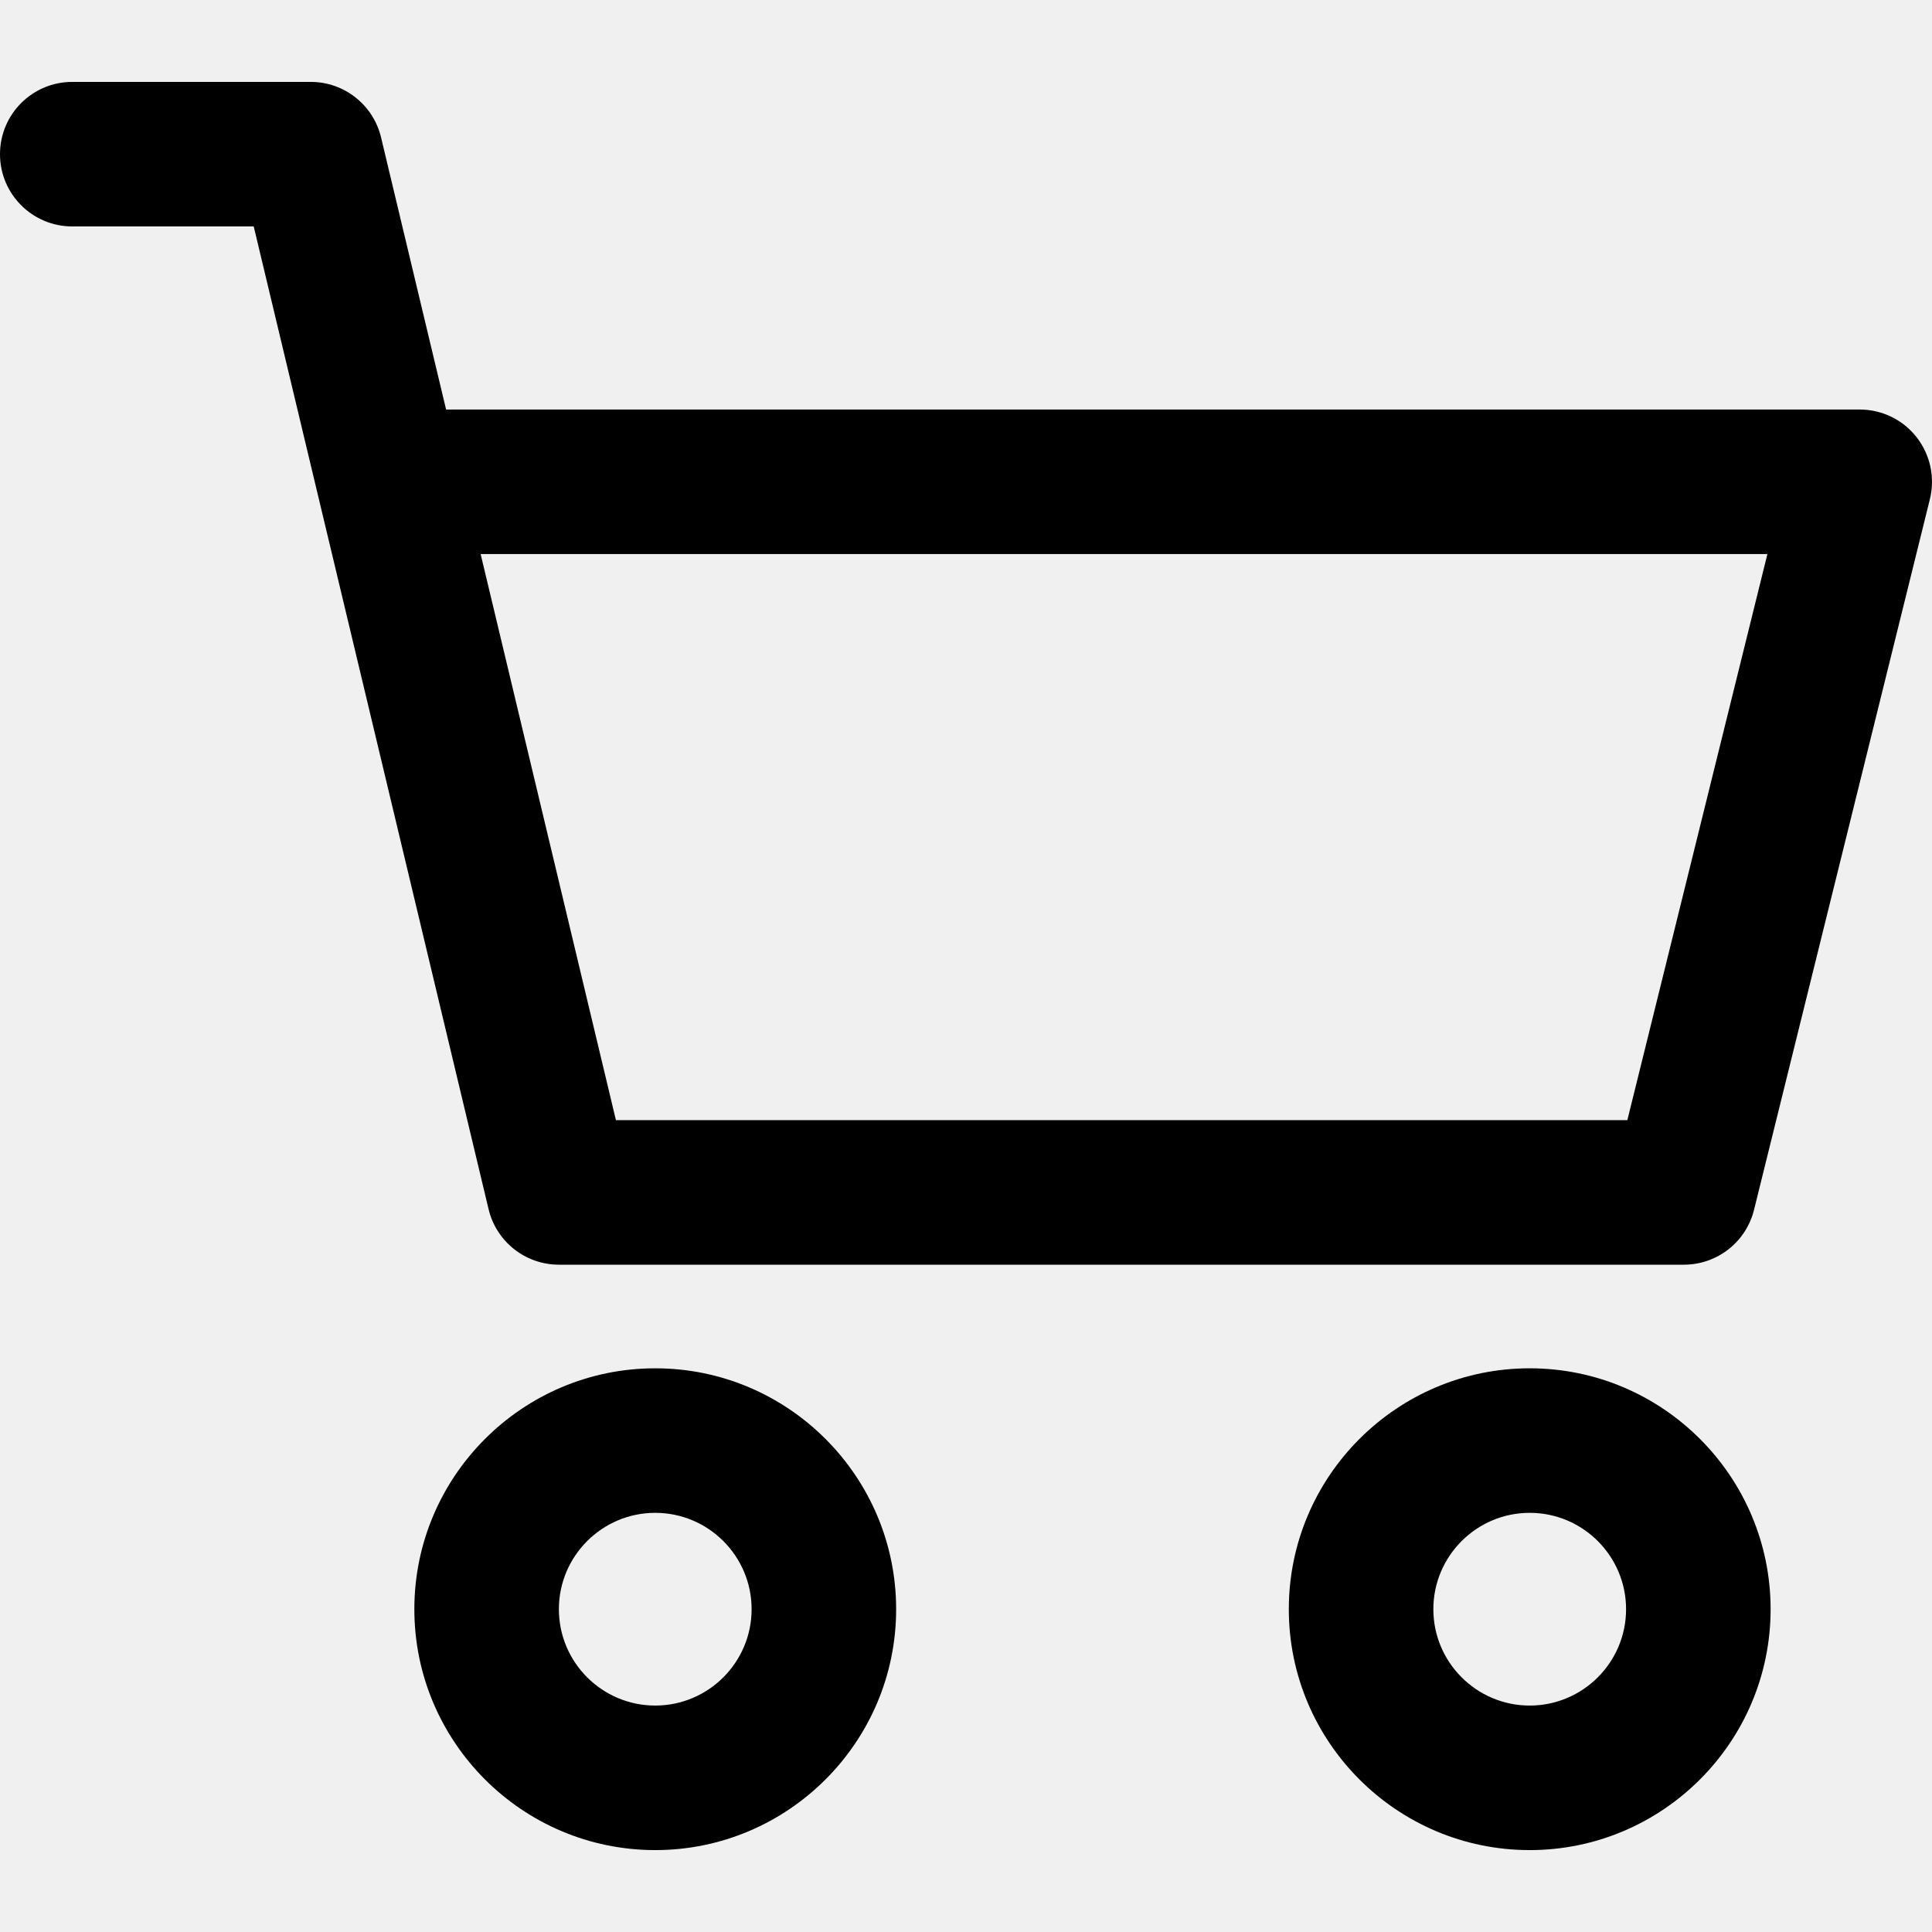
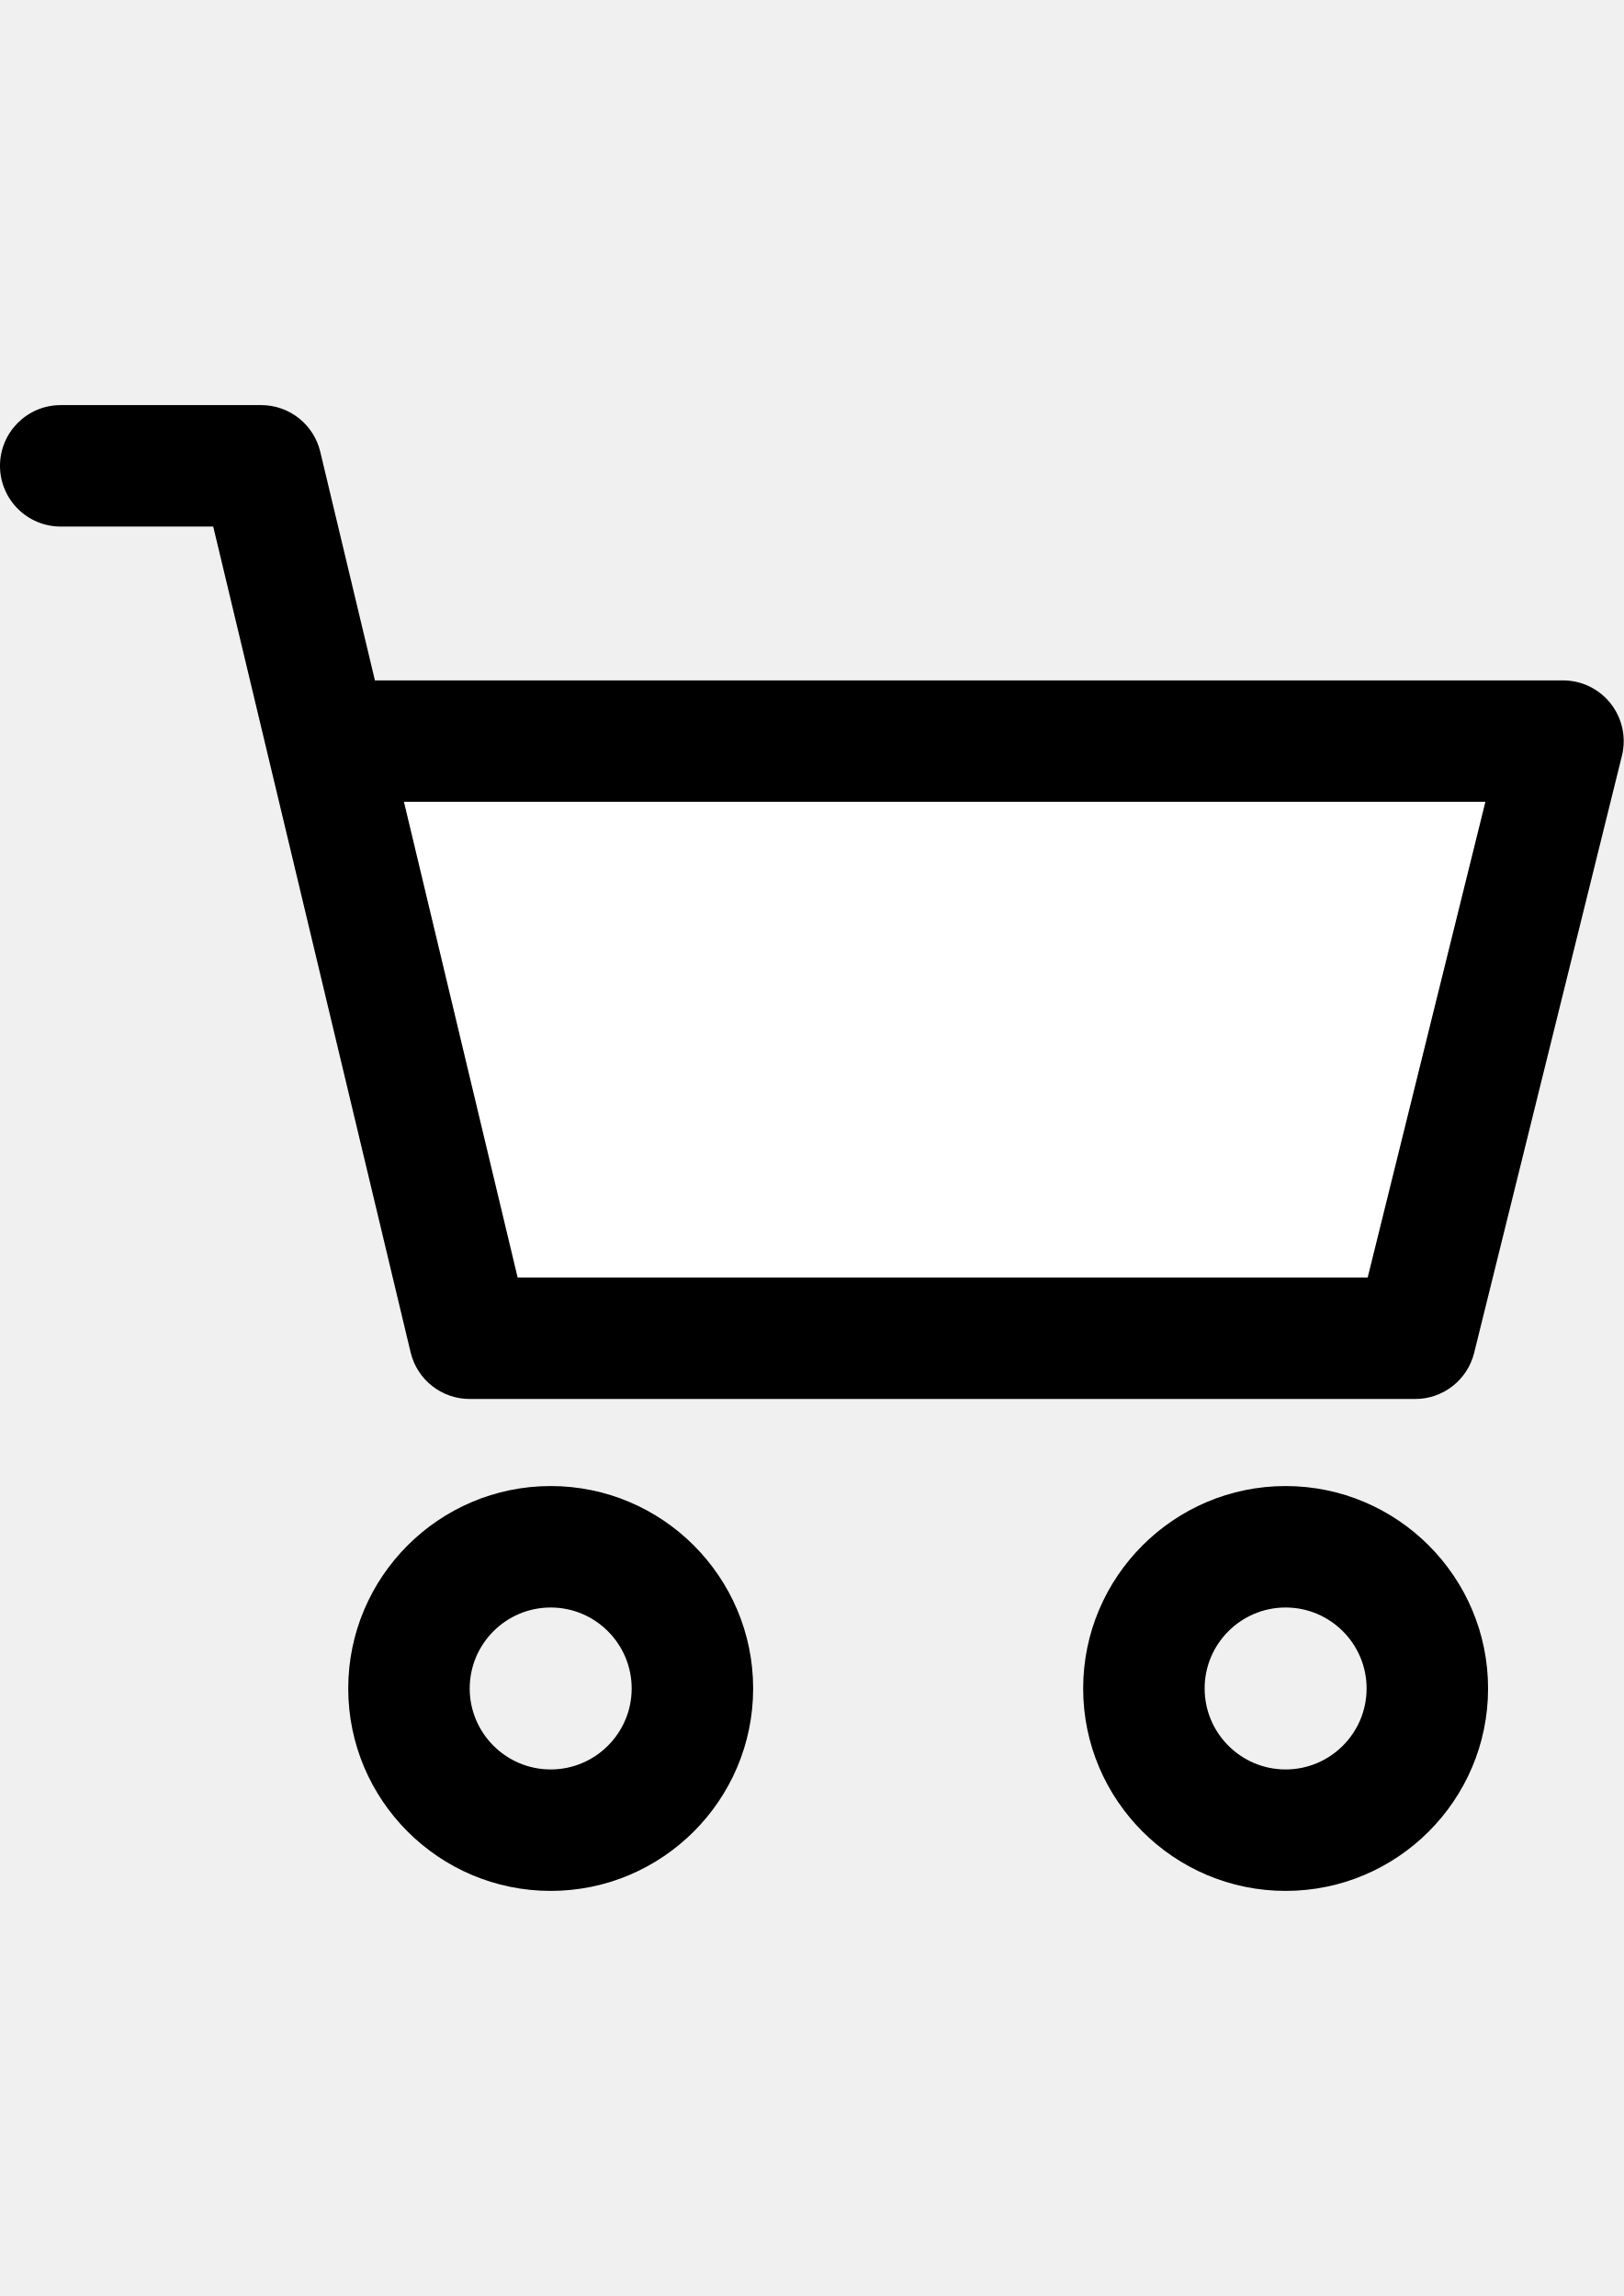
- <svg xmlns="http://www.w3.org/2000/svg" version="1.1" id="Capa_1" x="0px" y="0px" viewBox="0 0 511.997 511.997" style="enable-background:new 0 0 511.997 511.997;" xml:space="preserve">
+ <svg xmlns="http://www.w3.org/2000/svg" version="1.1" id="Capa_1" viewBox="0 0 595.281 841.891" enable-background="new 0 0 595.281 841.891" xml:space="preserve">
  <g>
    <g>
-       <path d="M405.387,362.612c-35.202,0-63.84,28.639-63.84,63.84s28.639,63.84,63.84,63.84s63.84-28.639,63.84-63.84    S440.588,362.612,405.387,362.612z M405.387,451.988c-14.083,0-25.536-11.453-25.536-25.536s11.453-25.536,25.536-25.536    c14.083,0,25.536,11.453,25.536,25.536S419.47,451.988,405.387,451.988z" />
+       <path d="M471.33,544.901c-40.93,0-74.225,33.297-74.225,74.225c0,40.927,33.297,74.224,74.225,74.224    c40.926,0,74.223-33.297,74.223-74.224C545.552,578.198,512.255,544.901,471.33,544.901z M471.33,648.815    c-16.375,0-29.691-13.316-29.691-29.689c0-16.374,13.316-29.69,29.691-29.69c16.373,0,29.689,13.316,29.689,29.69    C501.019,635.499,487.703,648.815,471.33,648.815z" />
    </g>
  </g>
  <g>
    <g>
-       <path d="M507.927,115.875c-3.626-4.641-9.187-7.348-15.079-7.348H118.22l-17.237-72.12c-2.062-8.618-9.768-14.702-18.629-14.702    H19.152C8.574,21.704,0,30.278,0,40.856s8.574,19.152,19.152,19.152h48.085l62.244,260.443    c2.062,8.625,9.768,14.702,18.629,14.702h298.135c8.804,0,16.477-6.001,18.59-14.543l46.604-188.329    C512.849,126.562,511.553,120.516,507.927,115.875z M431.261,296.85H163.227l-35.853-150.019h341.003L431.261,296.85z" />
+       <path d="M590.548,258.029c-4.217-5.396-10.682-8.544-17.531-8.544H137.45l-20.041-83.851    c-2.397-10.021-11.357-17.094-21.659-17.094H22.268C9.969,148.54,0,158.509,0,170.806c0,12.299,9.969,22.268,22.268,22.268h55.906    l72.369,302.808c2.397,10.028,11.357,17.094,21.659,17.094h346.631c10.234,0,19.156-6.978,21.613-16.908l54.186-218.964    C596.271,270.454,594.763,263.425,590.548,258.029z" />
    </g>
  </g>
  <g>
    <g>
-       <path d="M173.646,362.612c-35.202,0-63.84,28.639-63.84,63.84s28.639,63.84,63.84,63.84s63.84-28.639,63.84-63.84    S208.847,362.612,173.646,362.612z M173.646,451.988c-14.083,0-25.536-11.453-25.536-25.536s11.453-25.536,25.536-25.536    s25.536,11.453,25.536,25.536S187.729,451.988,173.646,451.988z" />
+       <path d="M201.892,544.901c-40.928,0-74.225,33.297-74.225,74.225c0,40.927,33.297,74.224,74.225,74.224    c40.927,0,74.224-33.297,74.224-74.224C276.116,578.198,242.819,544.901,201.892,544.901z M201.892,648.815    c-16.374,0-29.69-13.316-29.69-29.689c0-16.374,13.316-29.69,29.69-29.69c16.374,0,29.689,13.316,29.689,29.69    C231.582,635.499,218.266,648.815,201.892,648.815z" />
    </g>
  </g>
-   <g>
- </g>
-   <g>
- </g>
-   <g>
- </g>
-   <g>
- </g>
-   <g>
- </g>
-   <g>
- </g>
-   <g>
- </g>
-   <g>
- </g>
-   <g>
- </g>
-   <g>
- </g>
-   <g>
- </g>
-   <g>
- </g>
-   <g>
- </g>
-   <g>
- </g>
-   <g>
- </g>
+   <polygon fill="#FFFFFF" points="501.412,468.442 189.778,468.442 148.093,294.02 544.564,294.02 " />
</svg>
